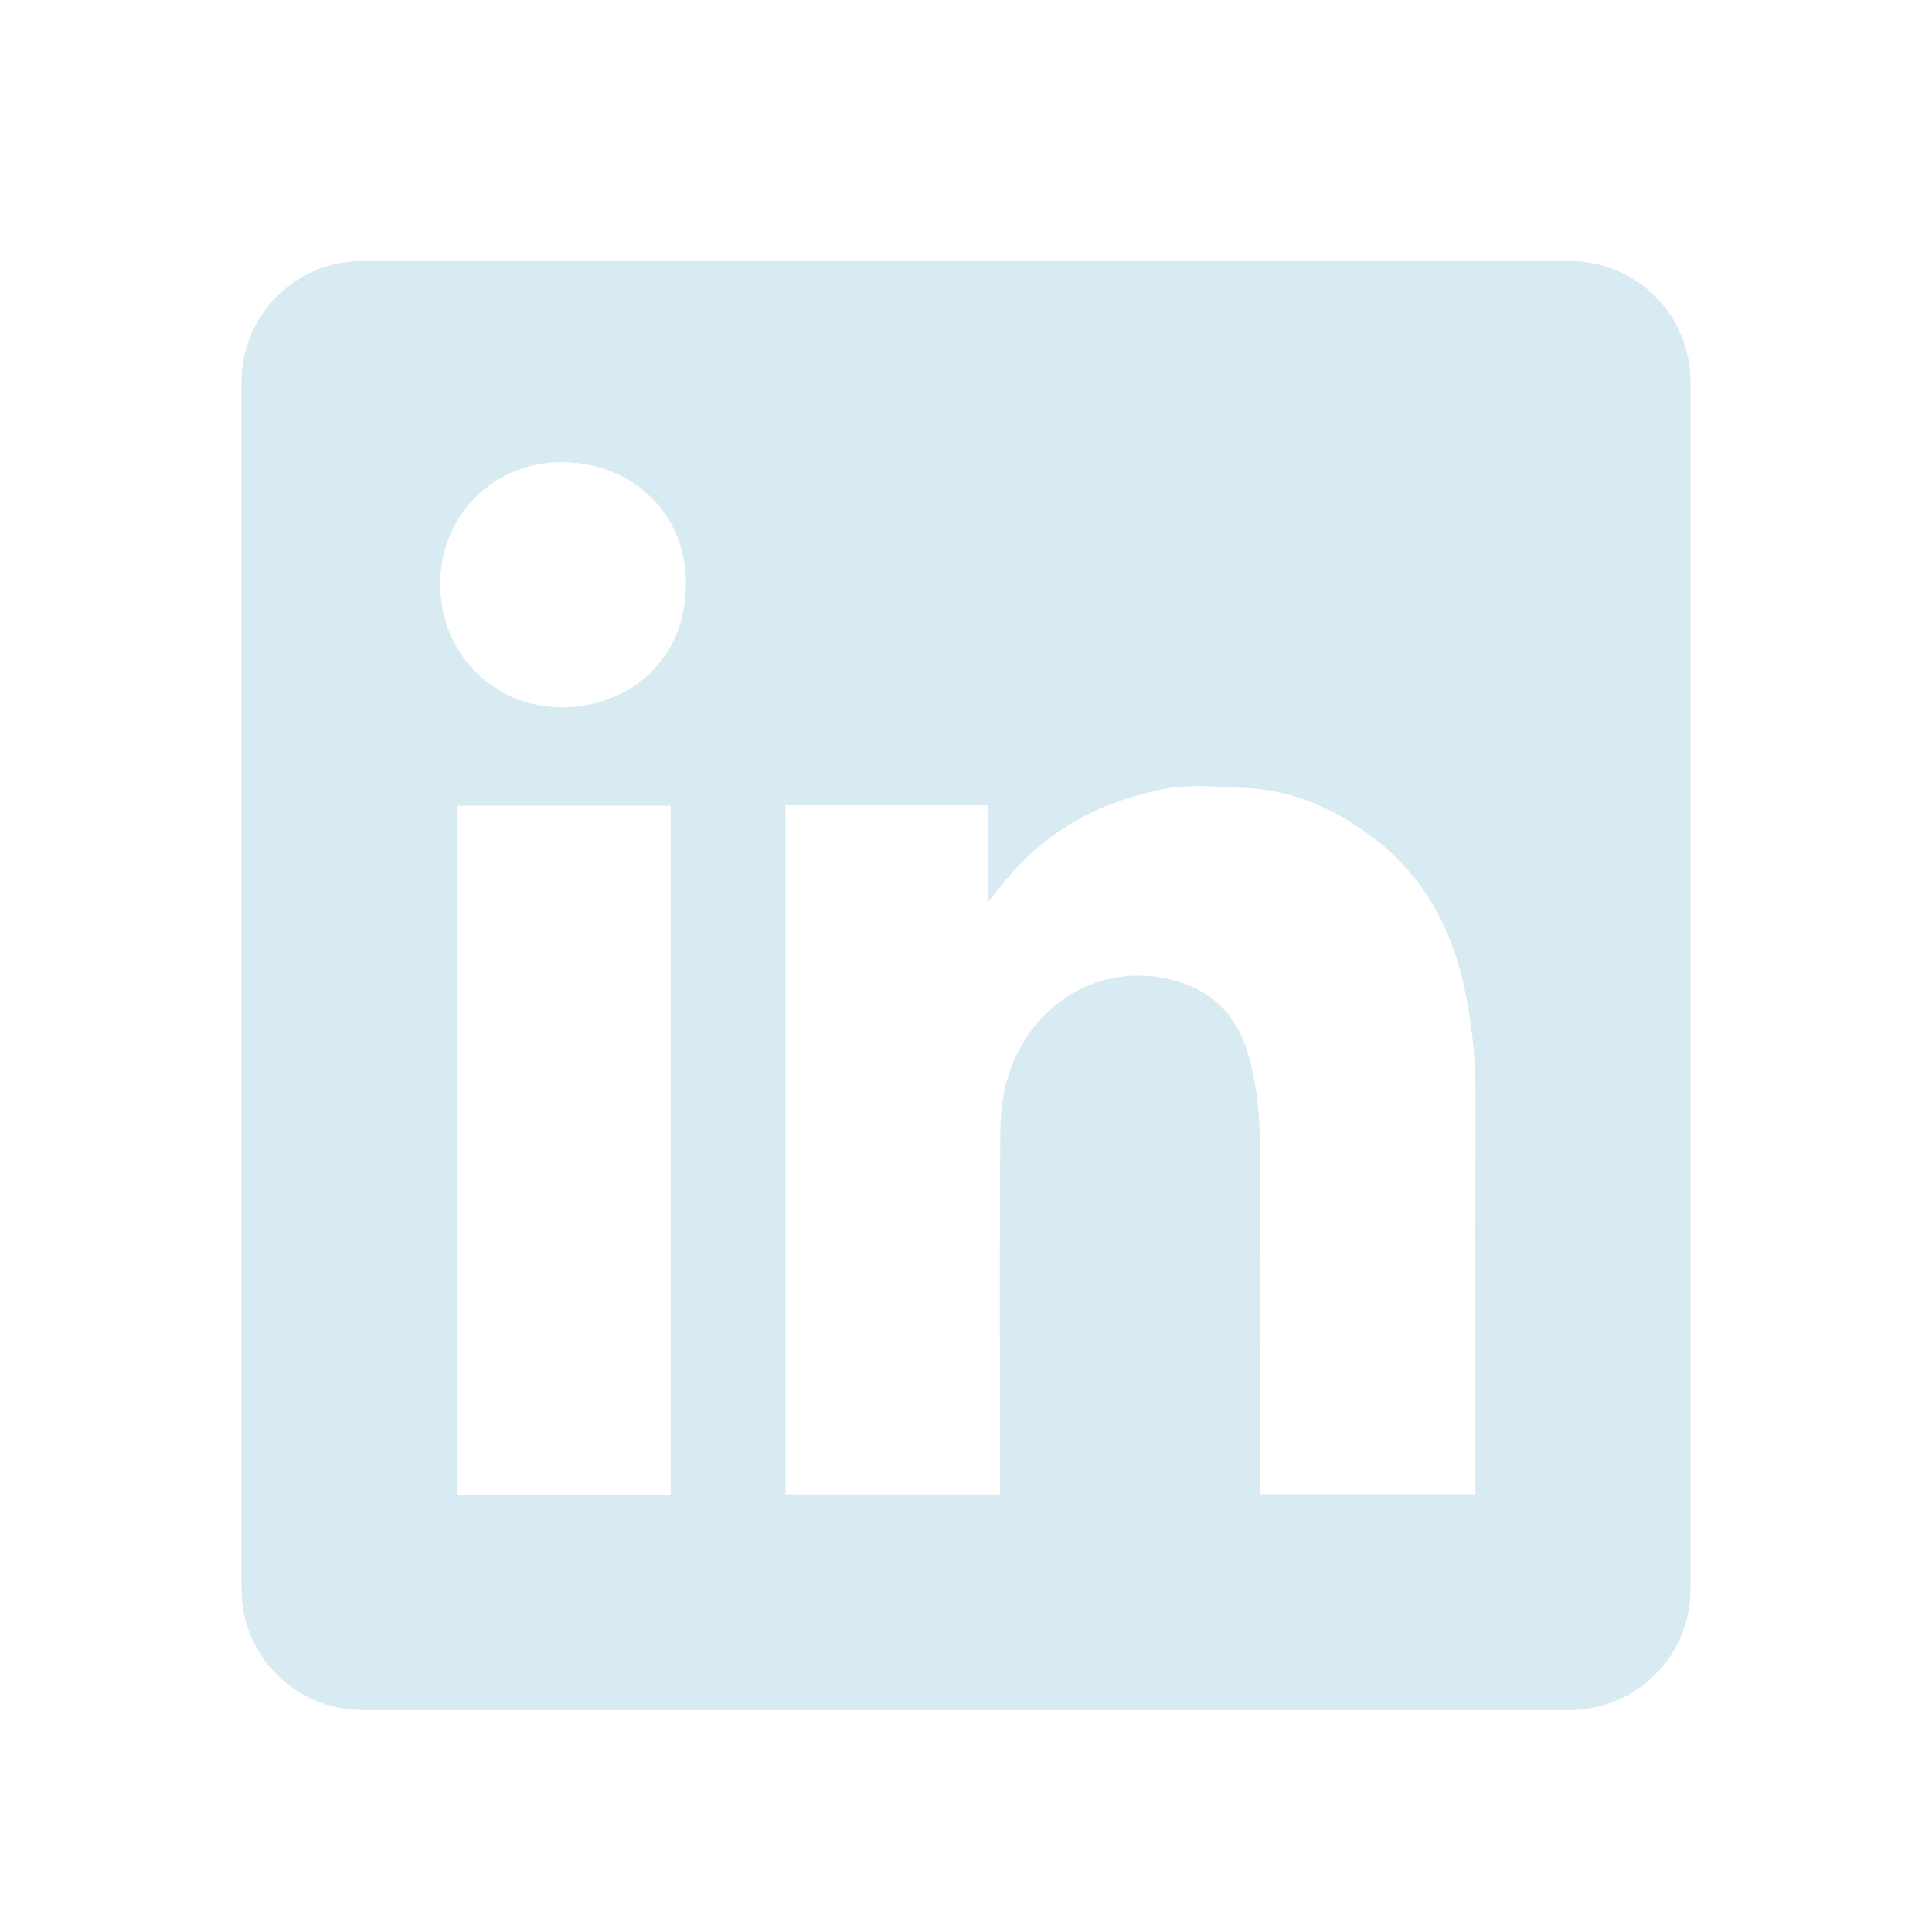
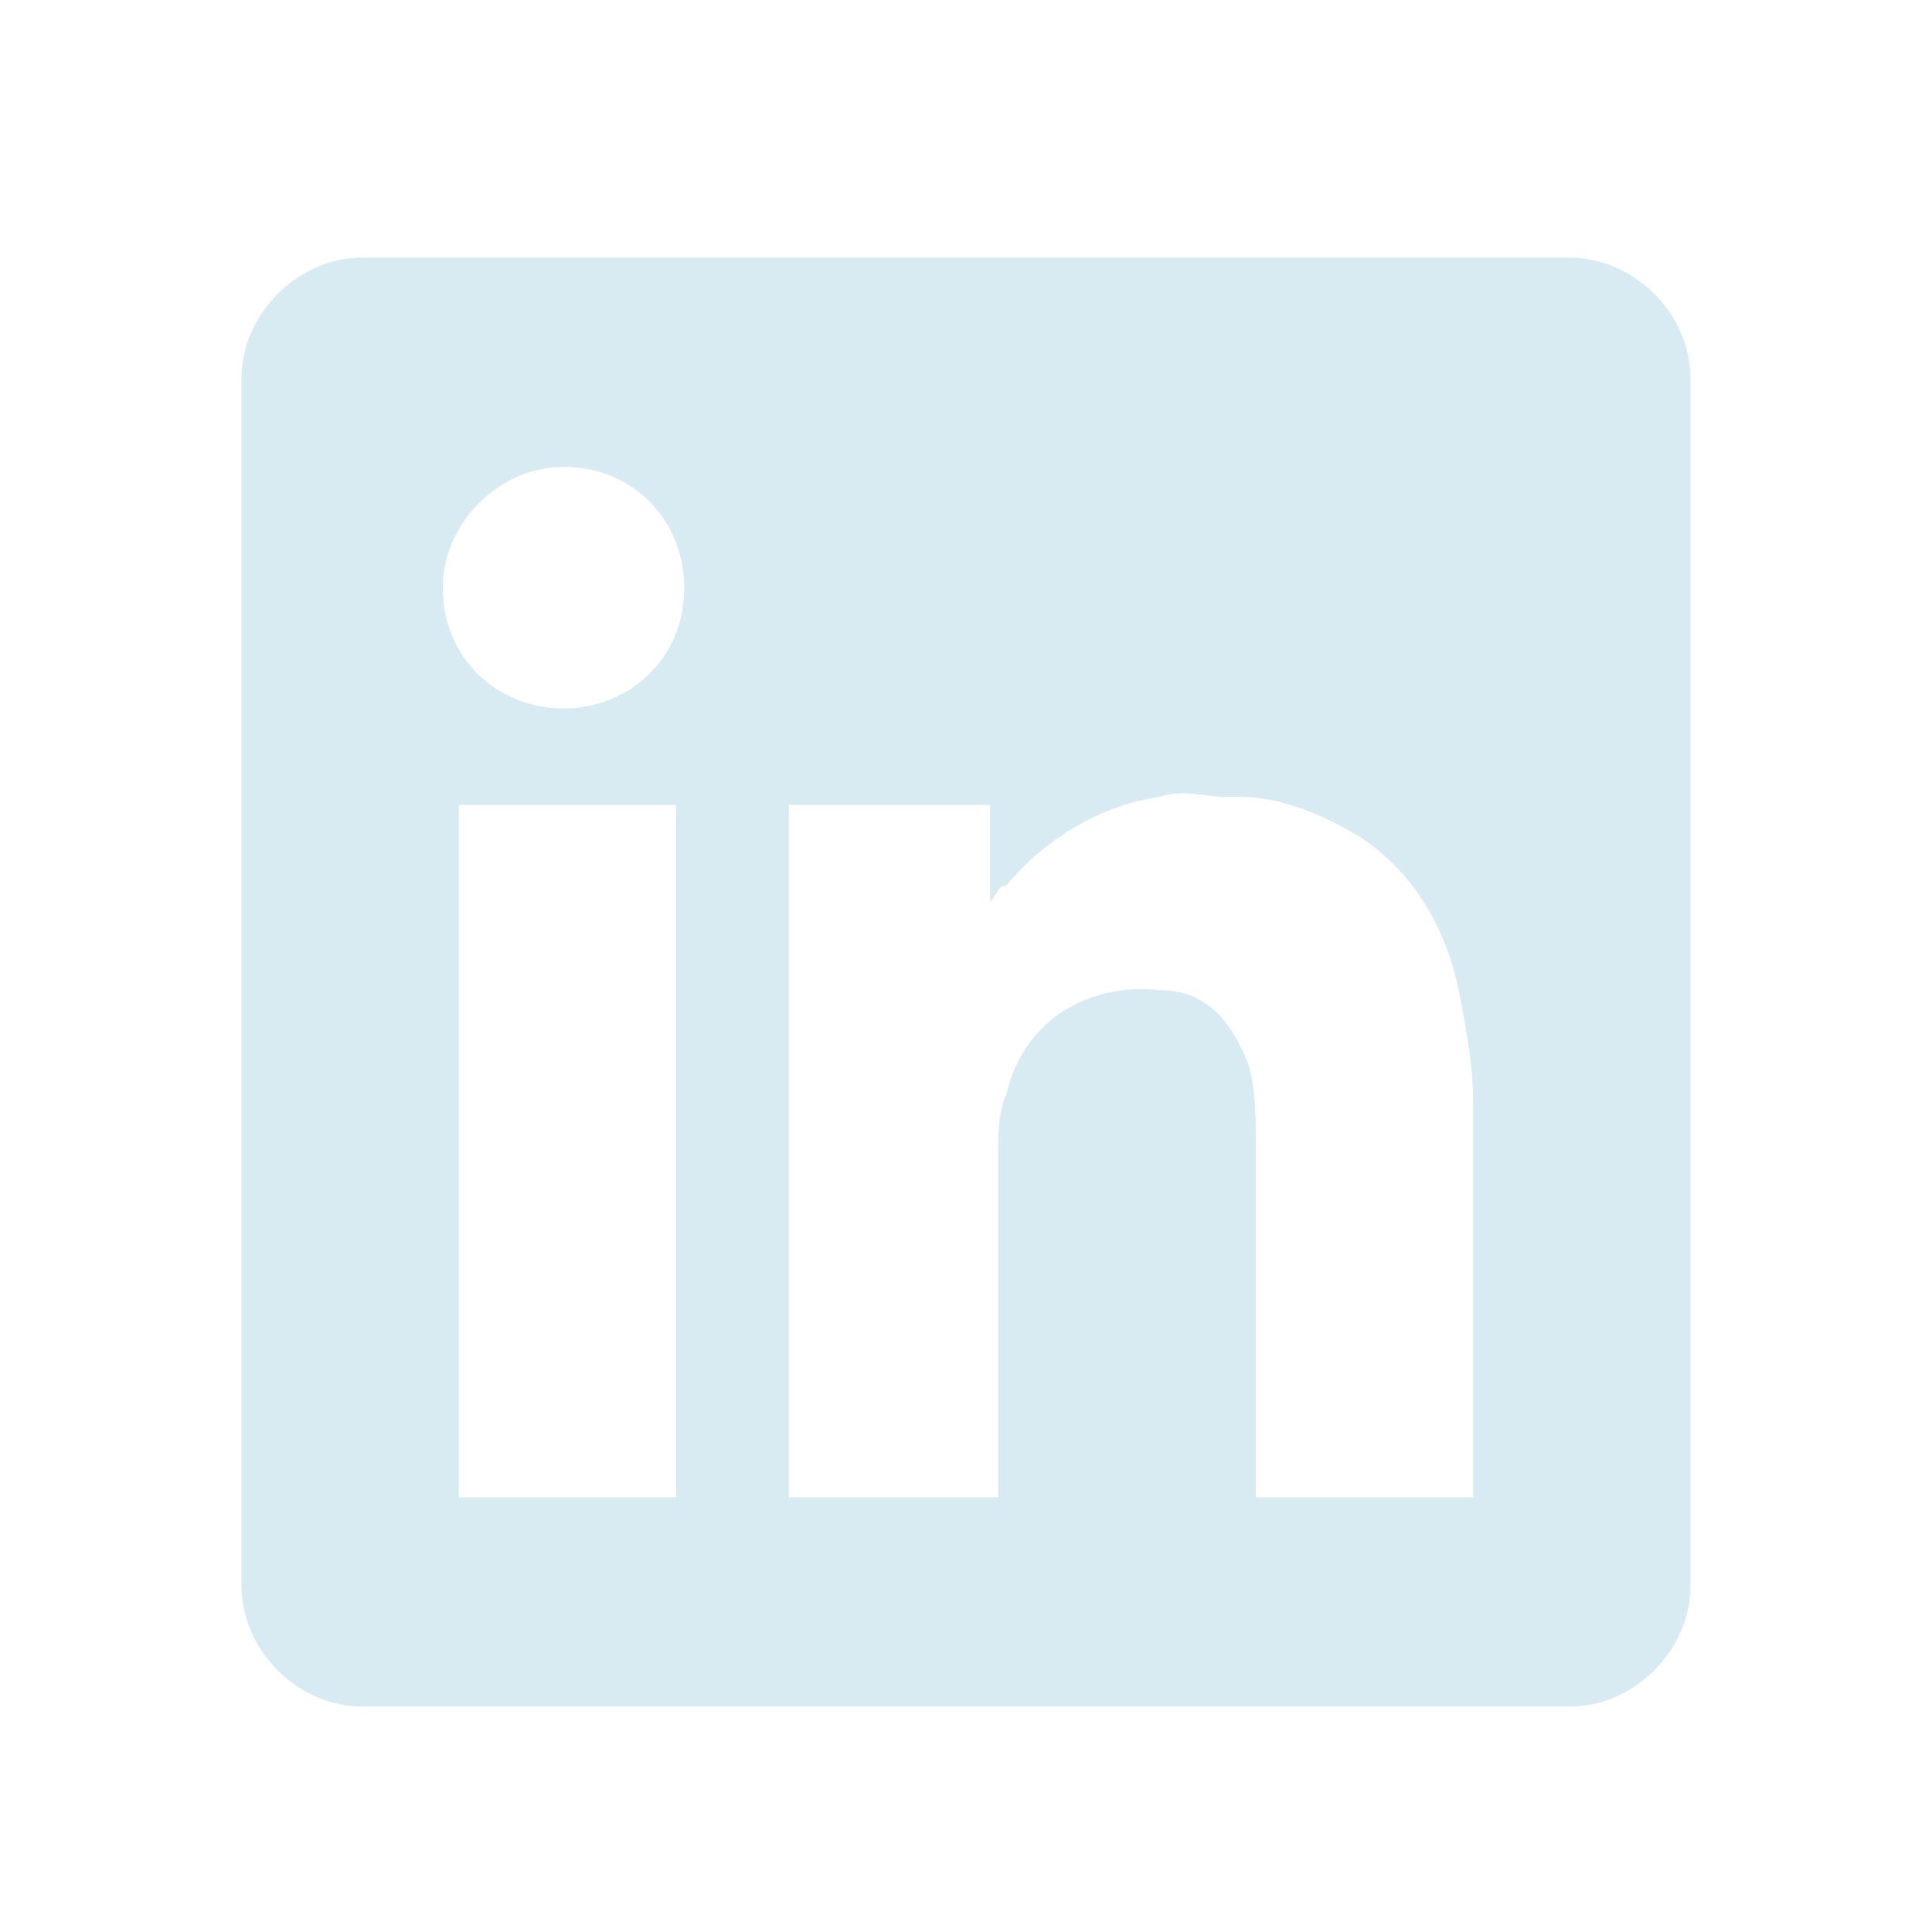
- <svg xmlns="http://www.w3.org/2000/svg" width="24" height="24" viewBox="0 0 24 24" fill="none">
-   <path fill-rule="evenodd" clip-rule="evenodd" d="M4.5 3.242C3.672 3.242 3 3.914 3 4.742V19.742C3 20.571 3.672 21.242 4.5 21.242H19.5C20.328 21.242 21 20.571 21 19.742V4.742C21 3.914 20.328 3.242 19.5 3.242H4.5ZM8.521 7.245C8.526 8.201 7.811 8.79 6.961 8.786C6.161 8.782 5.464 8.145 5.468 7.246C5.472 6.401 6.14 5.722 7.008 5.742C7.888 5.761 8.526 6.407 8.521 7.245ZM12.28 10.004H9.76H9.758V18.564H12.422V18.364C12.422 17.984 12.421 17.604 12.421 17.224C12.42 16.21 12.419 15.195 12.425 14.182C12.426 13.936 12.437 13.68 12.501 13.445C12.738 12.568 13.527 12.001 14.407 12.14C14.973 12.229 15.347 12.556 15.504 13.089C15.601 13.422 15.645 13.781 15.649 14.129C15.661 15.176 15.659 16.224 15.657 17.271C15.657 17.641 15.656 18.011 15.656 18.381V18.562H18.328V18.357C18.328 17.905 18.328 17.453 18.328 17.001C18.327 15.872 18.326 14.742 18.329 13.612C18.331 13.102 18.276 12.598 18.151 12.105C17.964 11.371 17.577 10.763 16.948 10.325C16.503 10.012 16.013 9.811 15.466 9.789C15.404 9.786 15.341 9.783 15.278 9.779C14.998 9.764 14.714 9.749 14.447 9.803C13.682 9.956 13.01 10.306 12.502 10.924C12.443 10.994 12.385 11.066 12.299 11.174L12.28 11.198V10.004ZM5.682 18.567H8.332V10.009H5.682V18.567Z" fill="#D8EBF2" />
+ <svg xmlns="http://www.w3.org/2000/svg" version="1.1" id="Layer_1" x="0px" y="0px" viewBox="0 0 24 24" style="enable-background:new 0 0 24 24;" xml:space="preserve">
+   <style type="text/css">
+ 	.st0{fill-rule:evenodd;clip-rule:evenodd;fill:#D8EBF2;}
+ </style>
+   <path class="st0" d="M19.5,3.2h-15C3.7,3.2,3,3.9,3,4.7v15c0,0.8,0.7,1.5,1.5,1.5h15c0.8,0,1.5-0.7,1.5-1.5v-15  C21,3.9,20.3,3.2,19.5,3.2z M8.3,18.6H5.7V10h2.7V18.6z M7,8.8c-0.8,0-1.5-0.6-1.5-1.5c0-0.8,0.7-1.5,1.5-1.5c0.9,0,1.5,0.7,1.5,1.5  C8.5,8.2,7.8,8.8,7,8.8z M18.3,18.4v0.2h-2.7v-0.2c0-0.4,0-0.7,0-1.1c0-1,0-2.1,0-3.1c0-0.3,0-0.7-0.1-1c-0.2-0.5-0.5-0.9-1.1-0.9  c-0.9-0.1-1.7,0.4-1.9,1.3c-0.1,0.2-0.1,0.5-0.1,0.7c0,1,0,2,0,3c0,0.4,0,0.8,0,1.1v0.2H9.8V10h0h2.5v1.2l0,0  c0.1-0.1,0.1-0.2,0.2-0.2c0.5-0.6,1.2-1,1.9-1.1c0.3-0.1,0.6,0,0.8,0c0.1,0,0.1,0,0.2,0c0.5,0,1,0.2,1.5,0.5c0.6,0.4,1,1,1.2,1.8  c0.1,0.5,0.2,1,0.2,1.5c0,1.1,0,2.3,0,3.4C18.3,17.5,18.3,17.9,18.3,18.4z" />
</svg>
